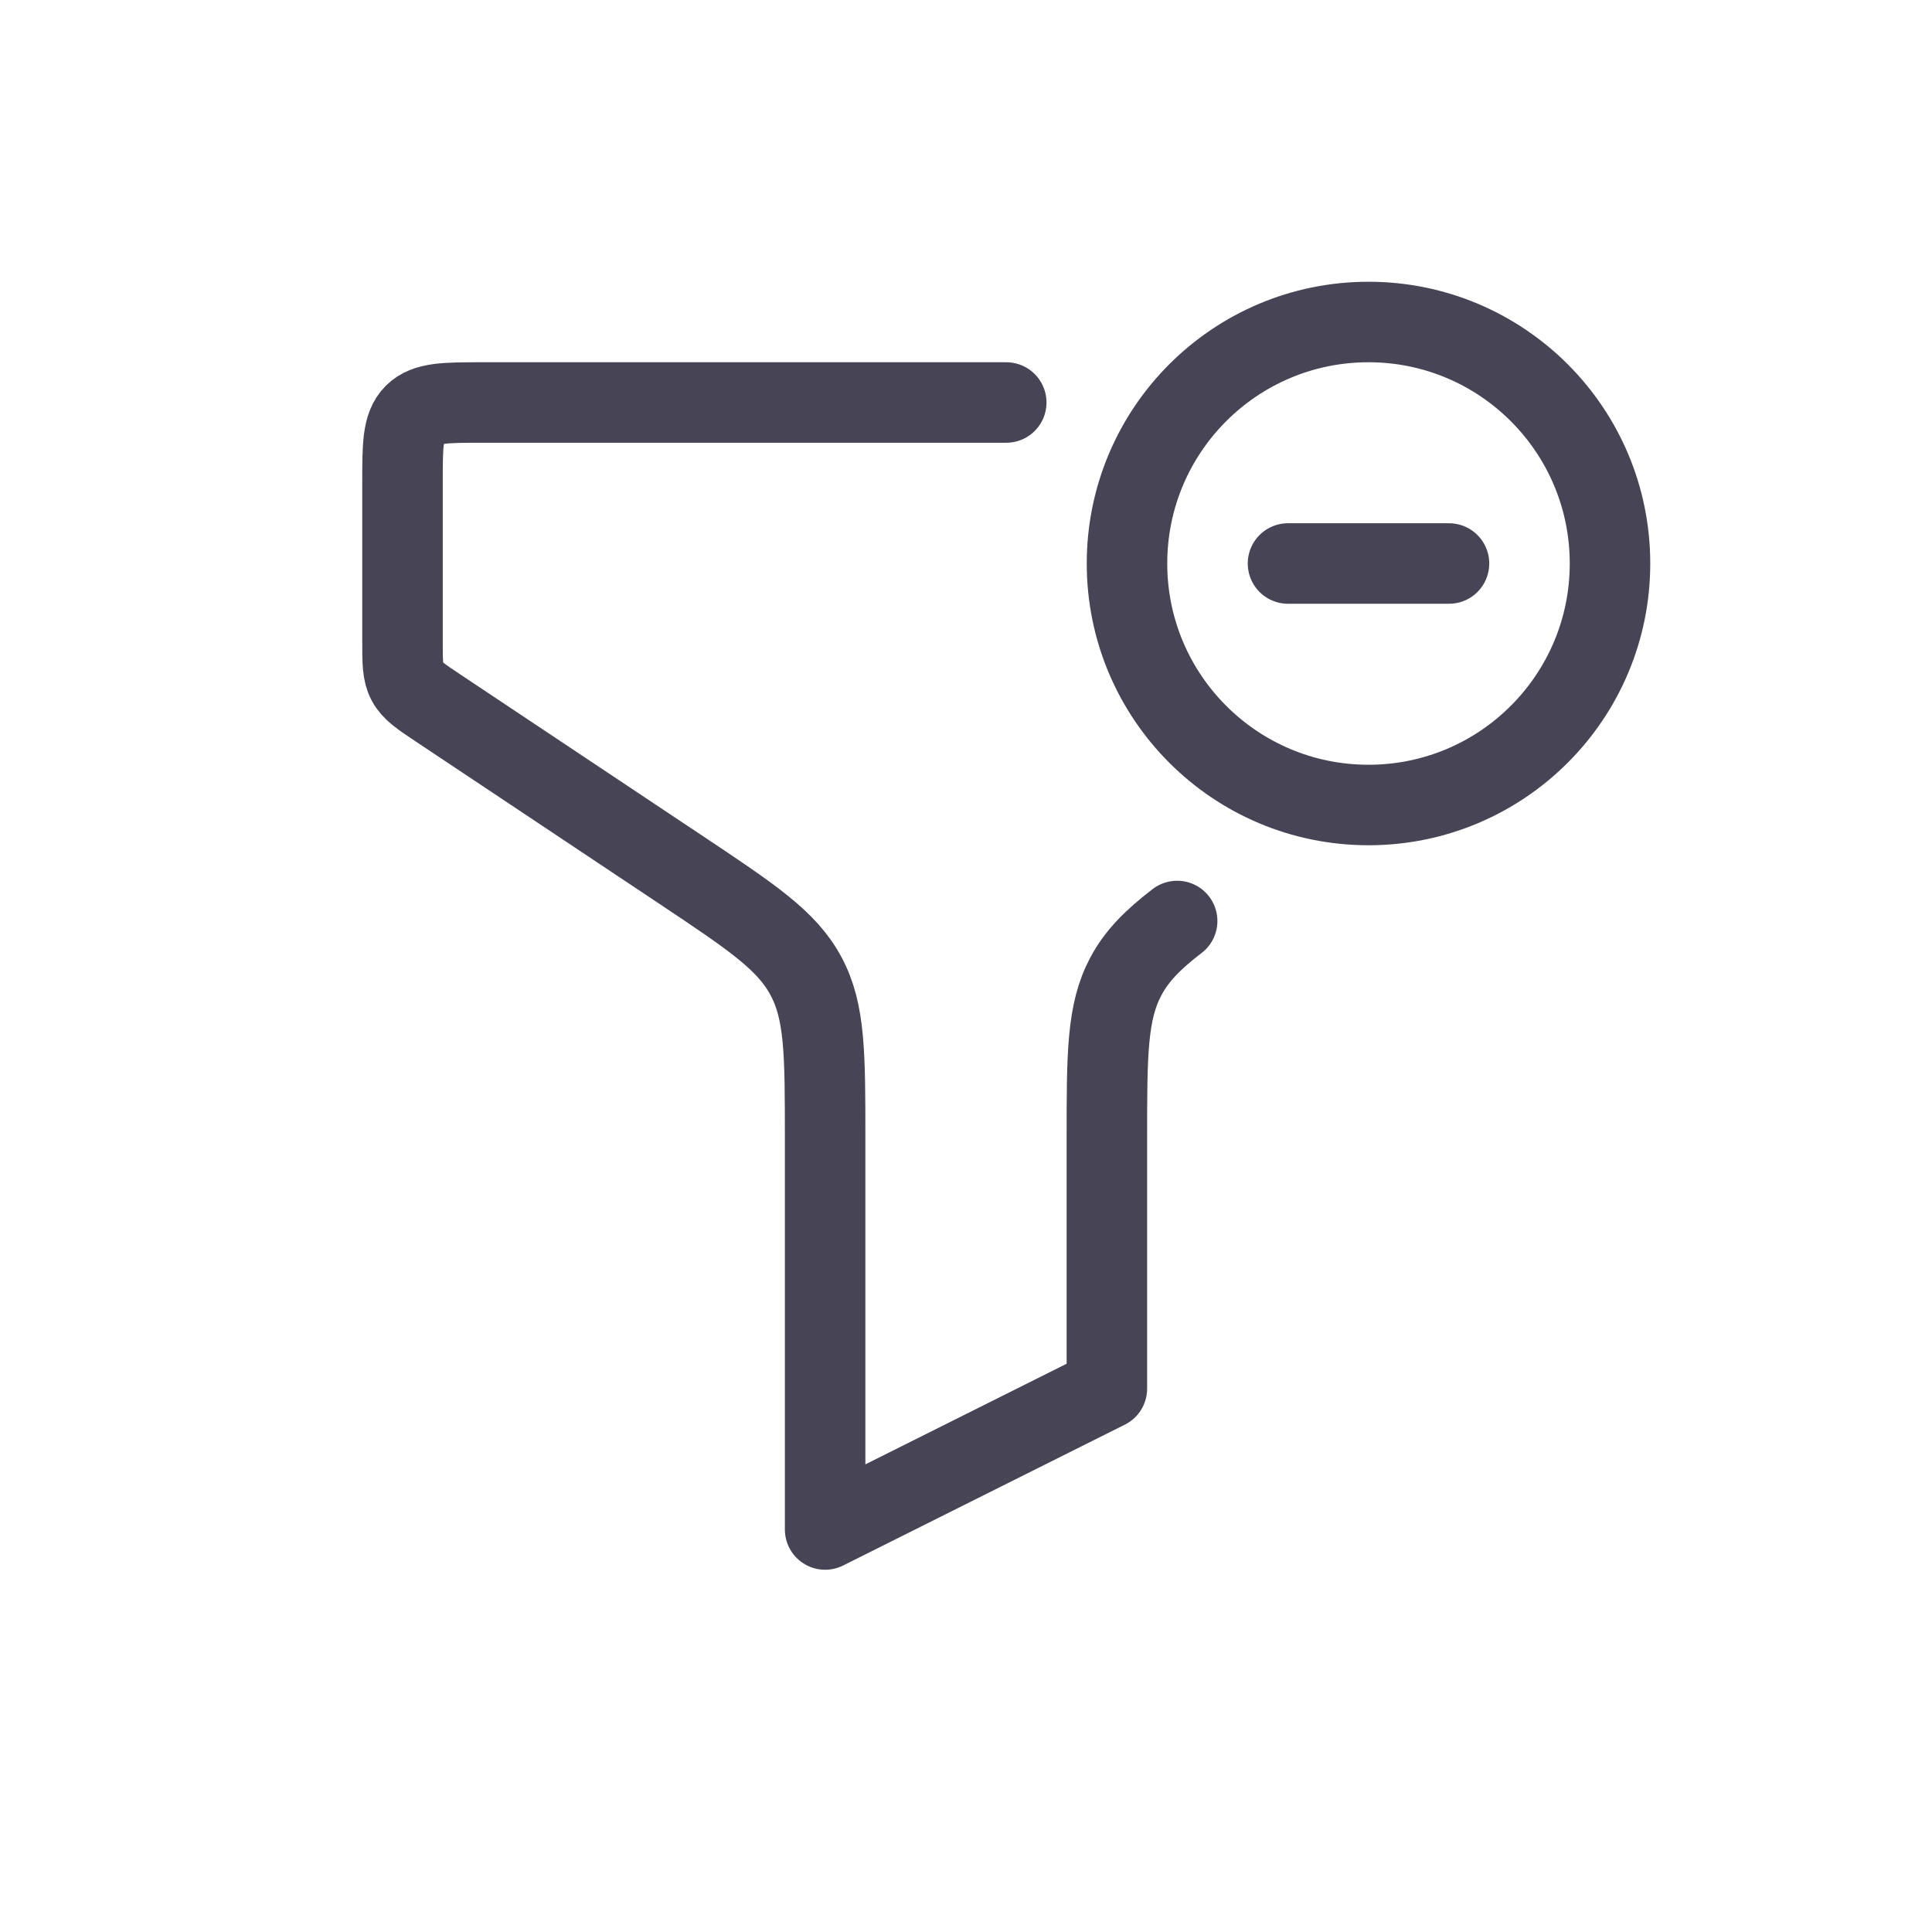
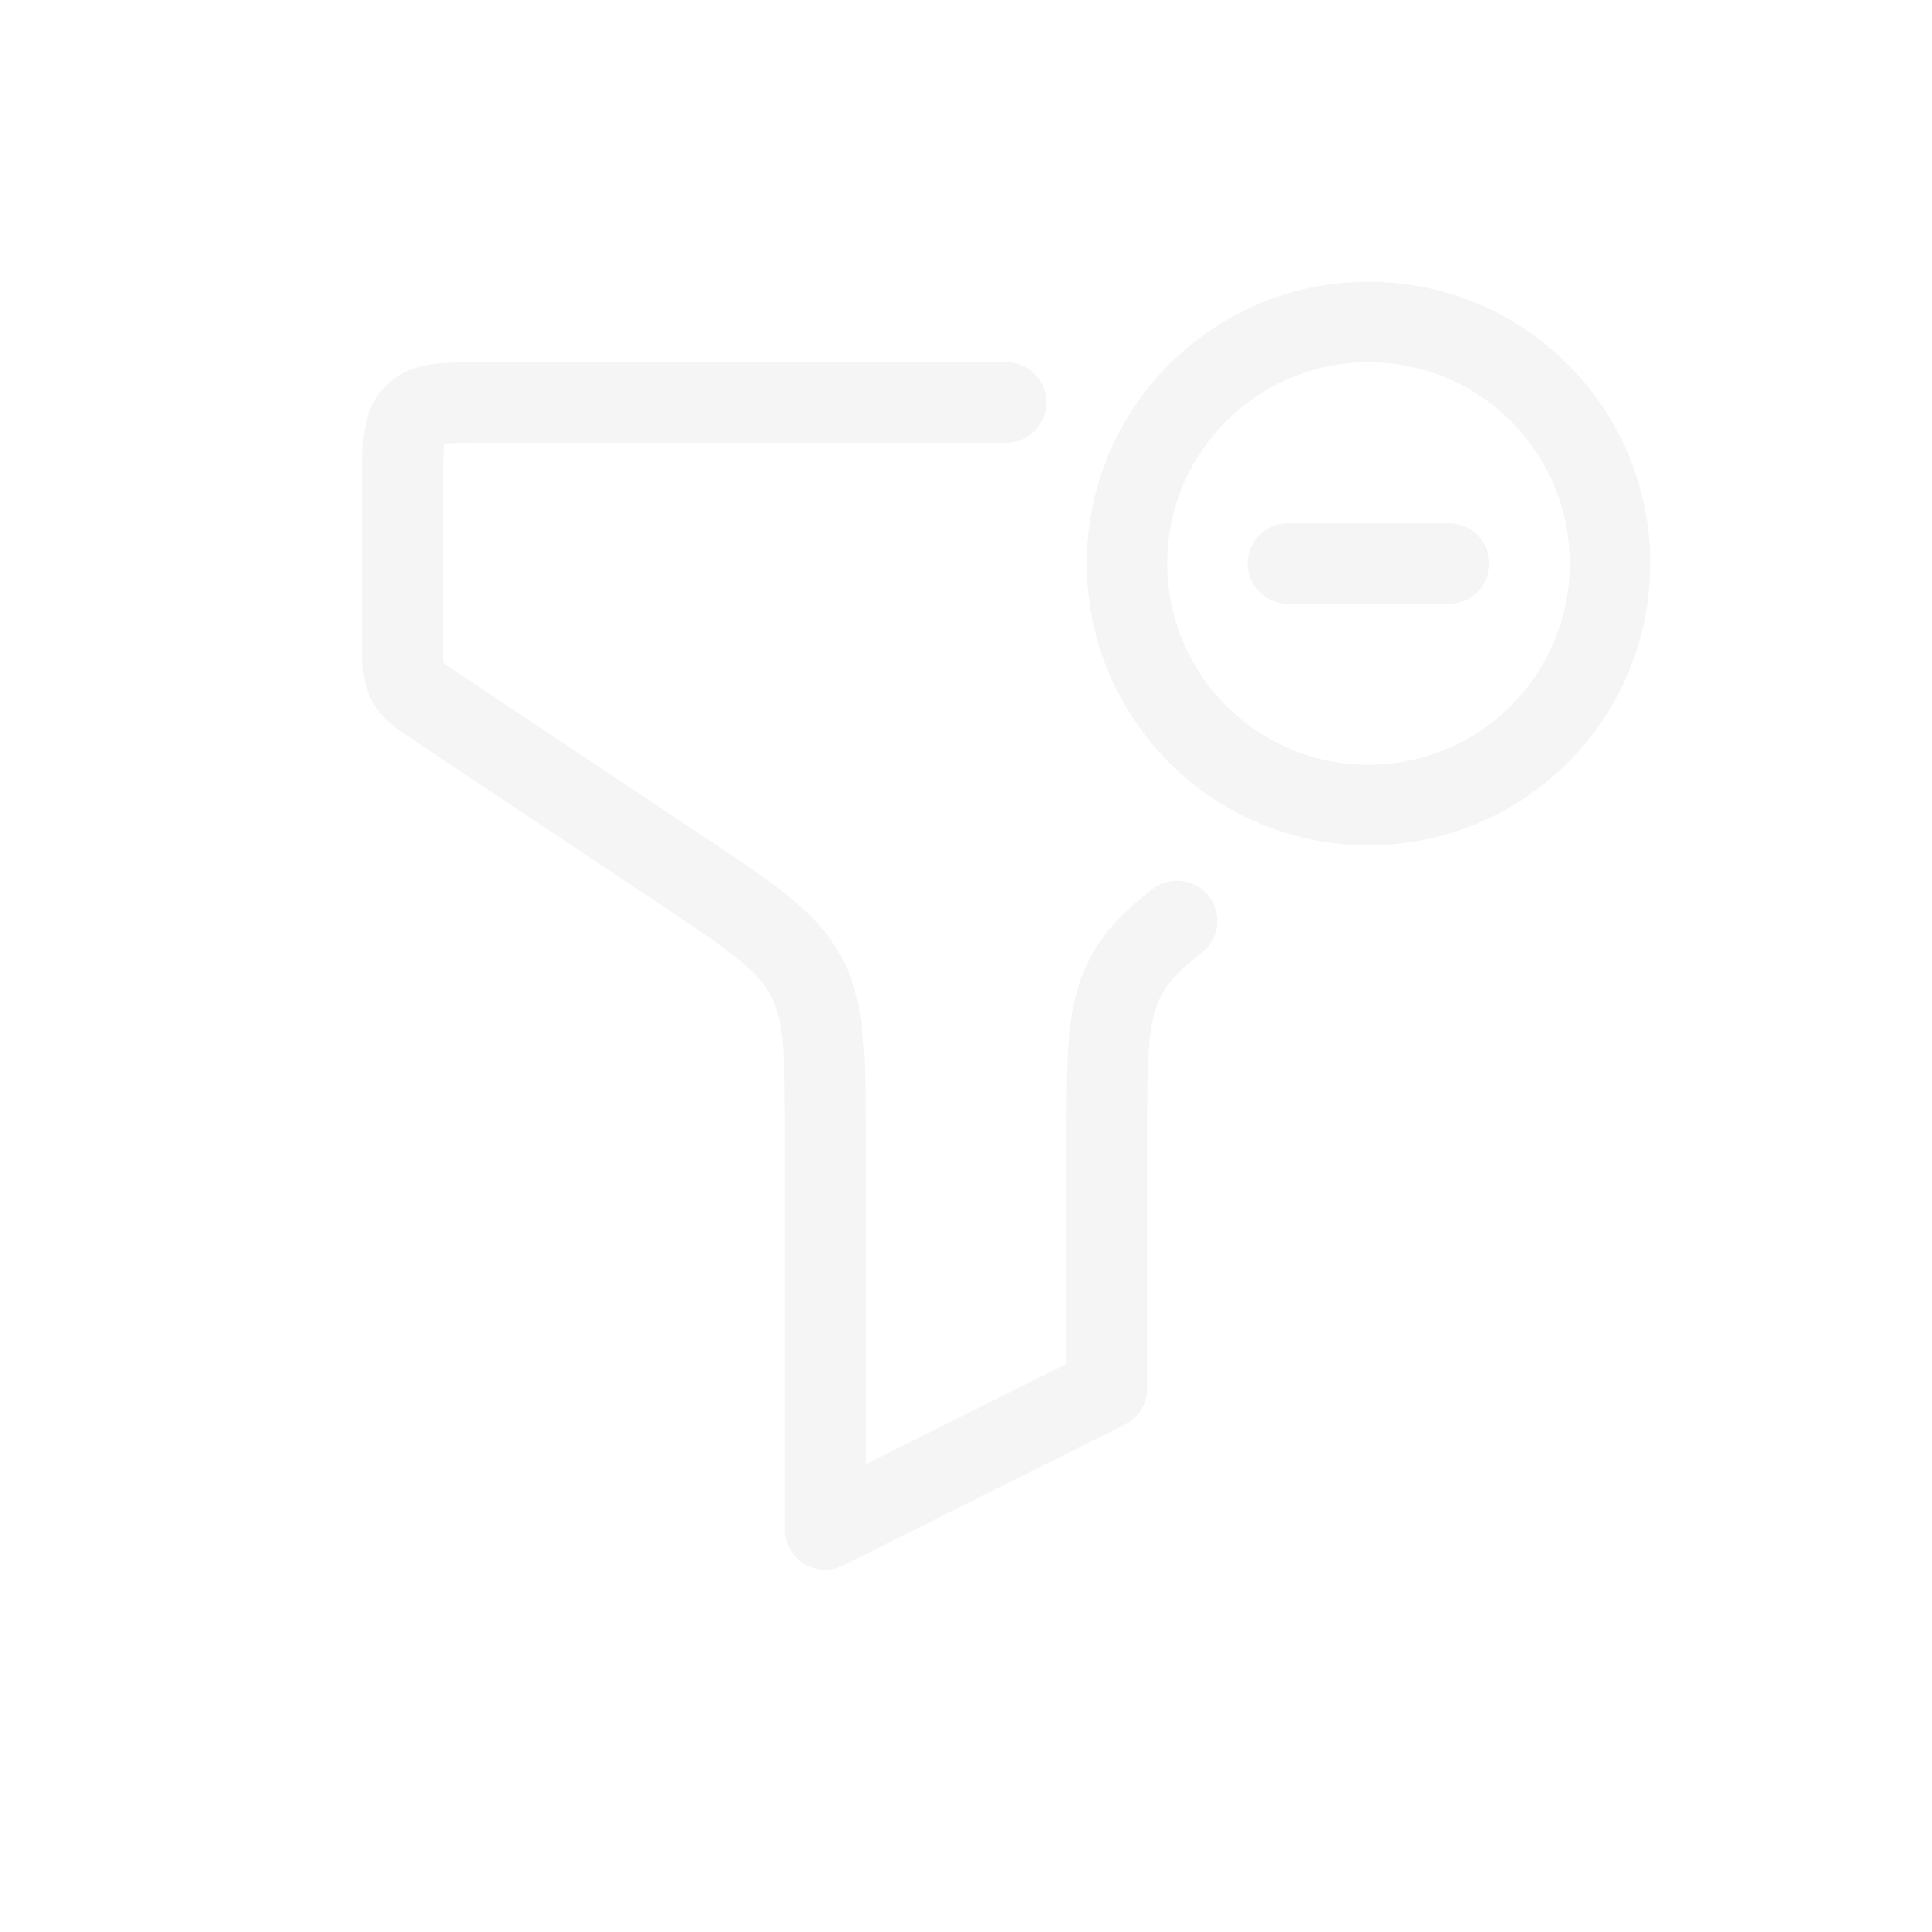
<svg xmlns="http://www.w3.org/2000/svg" width="800px" height="800px" viewBox="0 0 24 24" fill="none">
-   <path d="M18 7H16M12.5 5H6C5.529 5 5.293 5 5.146 5.146C5 5.293 5 5.529 5 6V7.965C5 8.227 5 8.358 5.059 8.468C5.118 8.579 5.227 8.652 5.445 8.797L8.469 10.812C9.341 11.394 9.777 11.684 10.013 12.127C10.25 12.569 10.25 13.093 10.25 14.141V19L13.75 17.25V14.141C13.75 13.093 13.75 12.569 13.987 12.127C14.12 11.877 14.318 11.675 14.623 11.441M20 7C20 8.657 18.657 10 17 10C15.343 10 14 8.657 14 7C14 5.343 15.343 4 17 4C18.657 4 20 5.343 20 7Z" stroke="#464455" stroke-linecap="round" stroke-linejoin="round" />
+   <path d="M18 7H16M12.5 5H6C5.529 5 5.293 5 5.146 5.146C5 5.293 5 5.529 5 6V7.965C5 8.227 5 8.358 5.059 8.468C5.118 8.579 5.227 8.652 5.445 8.797L8.469 10.812C9.341 11.394 9.777 11.684 10.013 12.127C10.25 12.569 10.25 13.093 10.25 14.141V19L13.75 17.25V14.141C13.75 13.093 13.75 12.569 13.987 12.127C14.12 11.877 14.318 11.675 14.623 11.441M20 7C20 8.657 18.657 10 17 10C15.343 10 14 8.657 14 7C14 5.343 15.343 4 17 4C18.657 4 20 5.343 20 7Z" stroke="#f5f5f5" stroke-linecap="round" stroke-linejoin="round" />
</svg>
